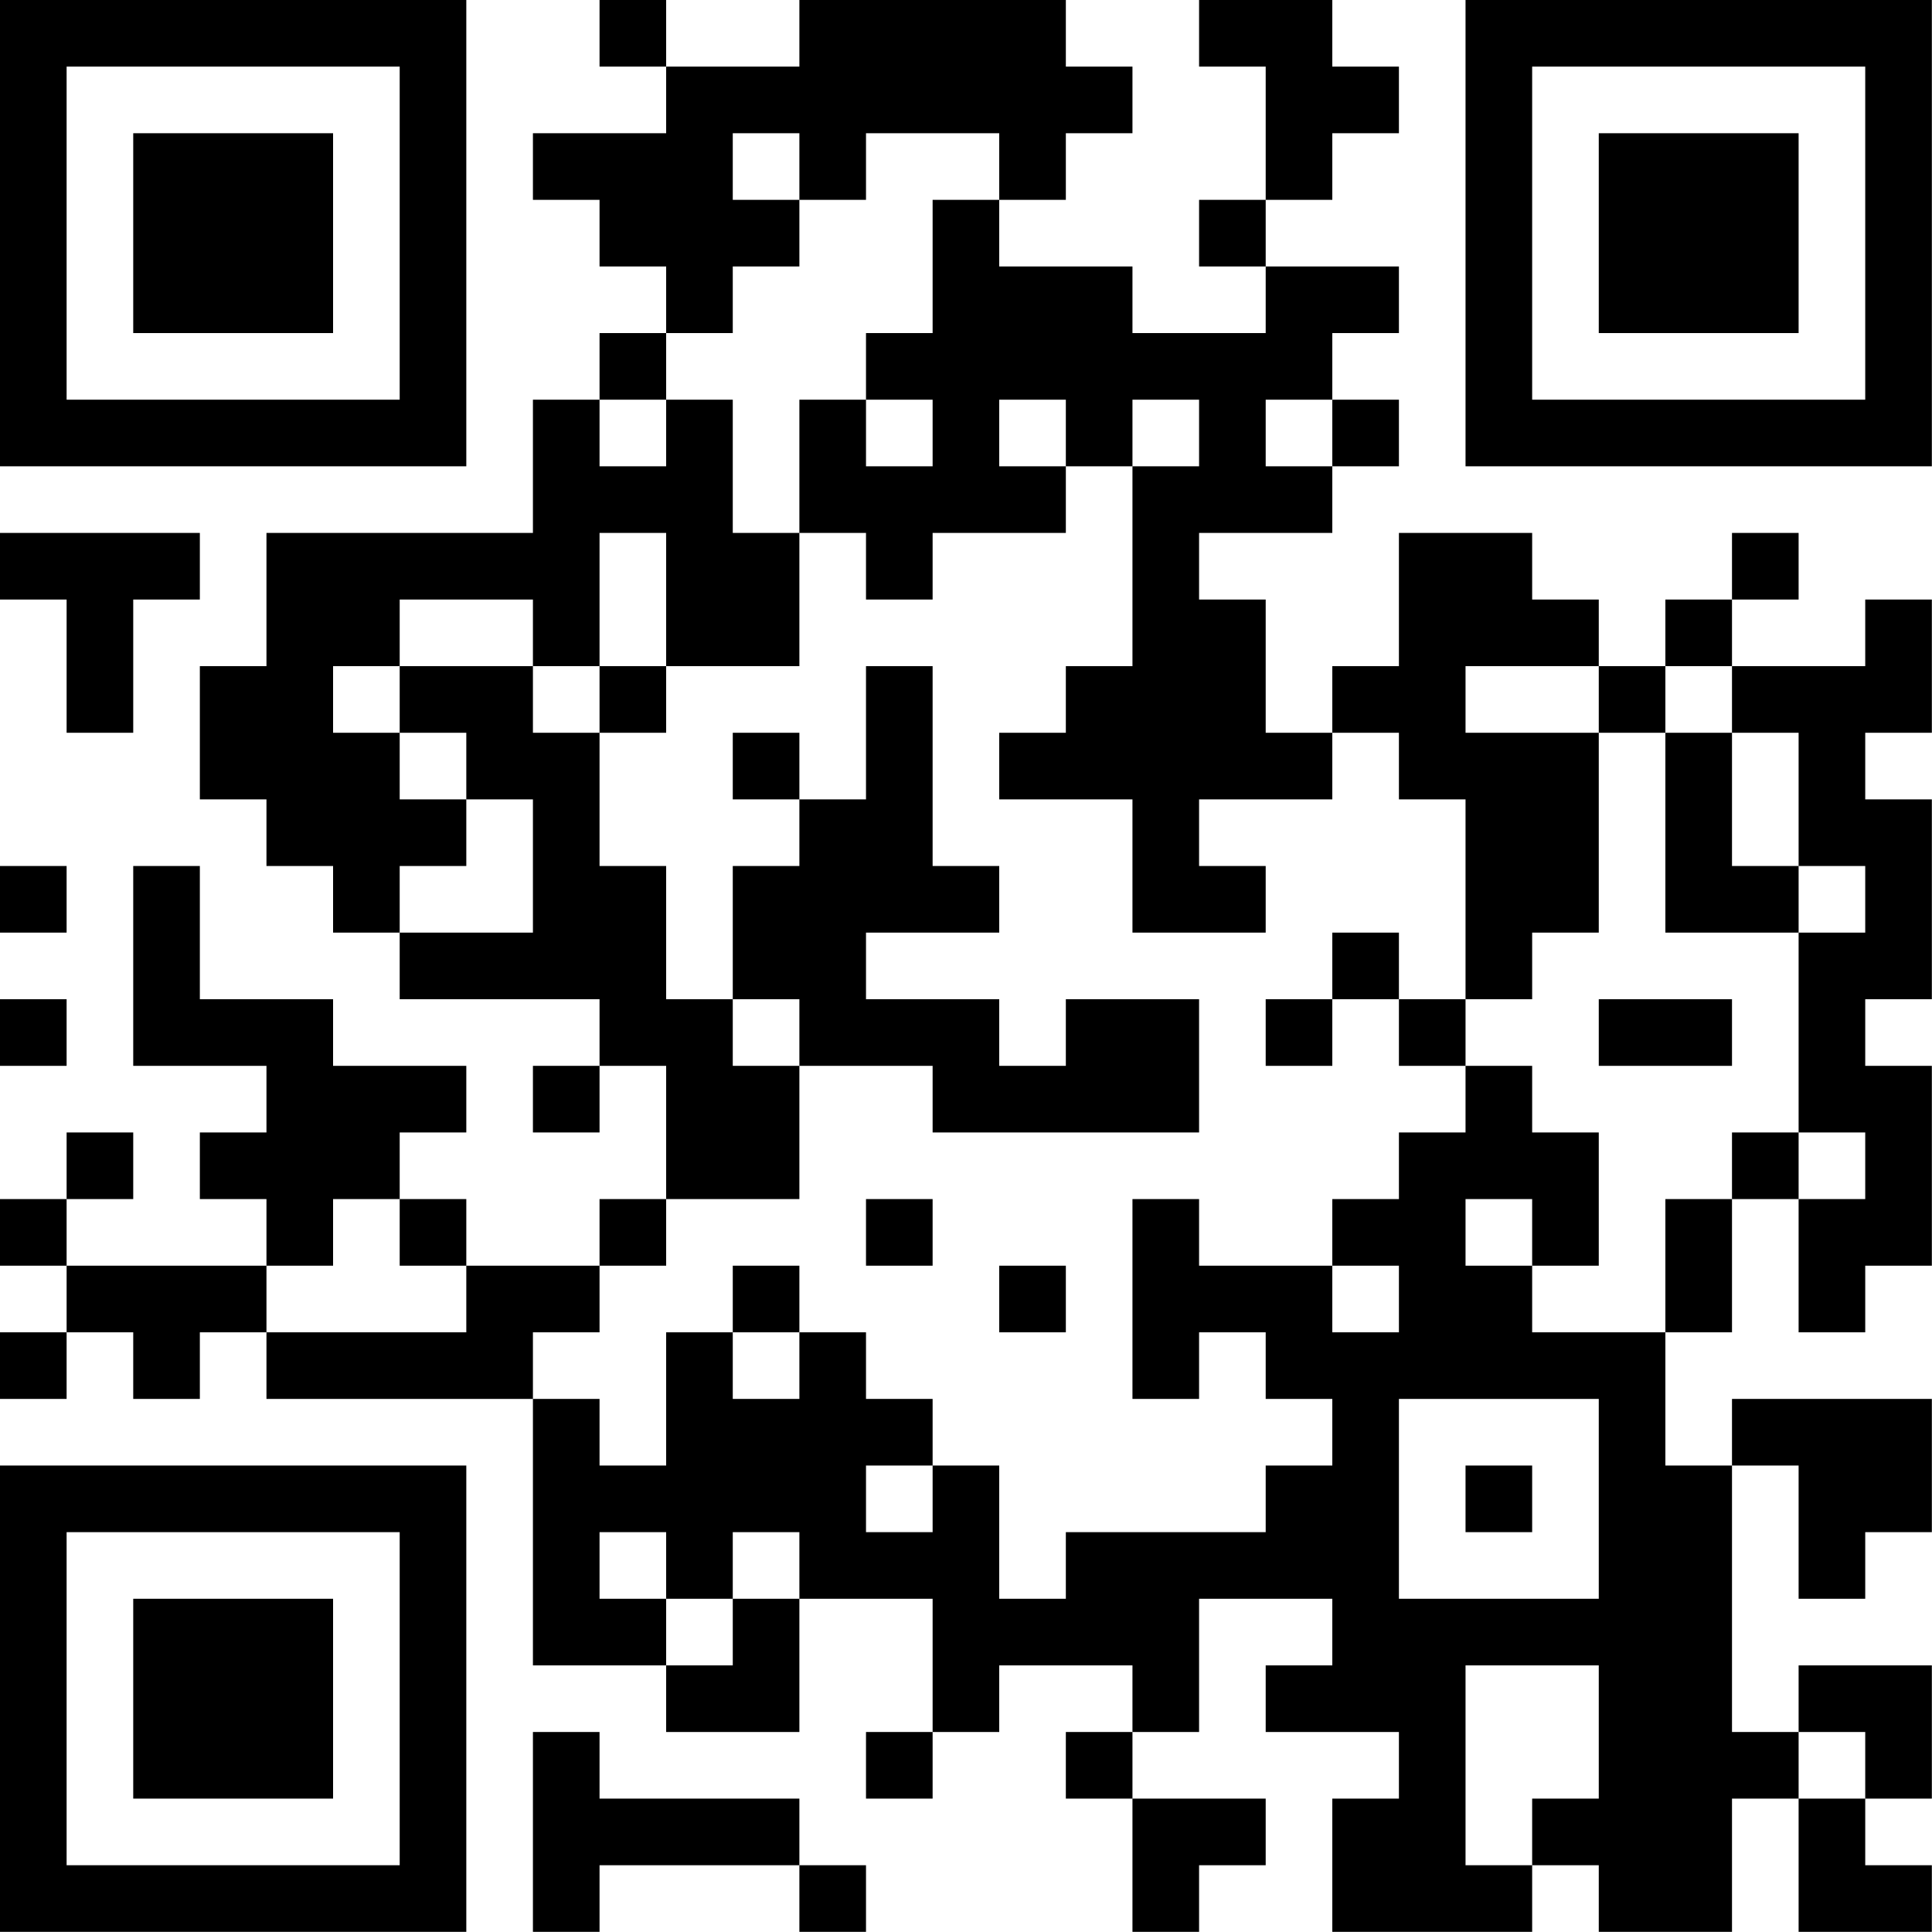
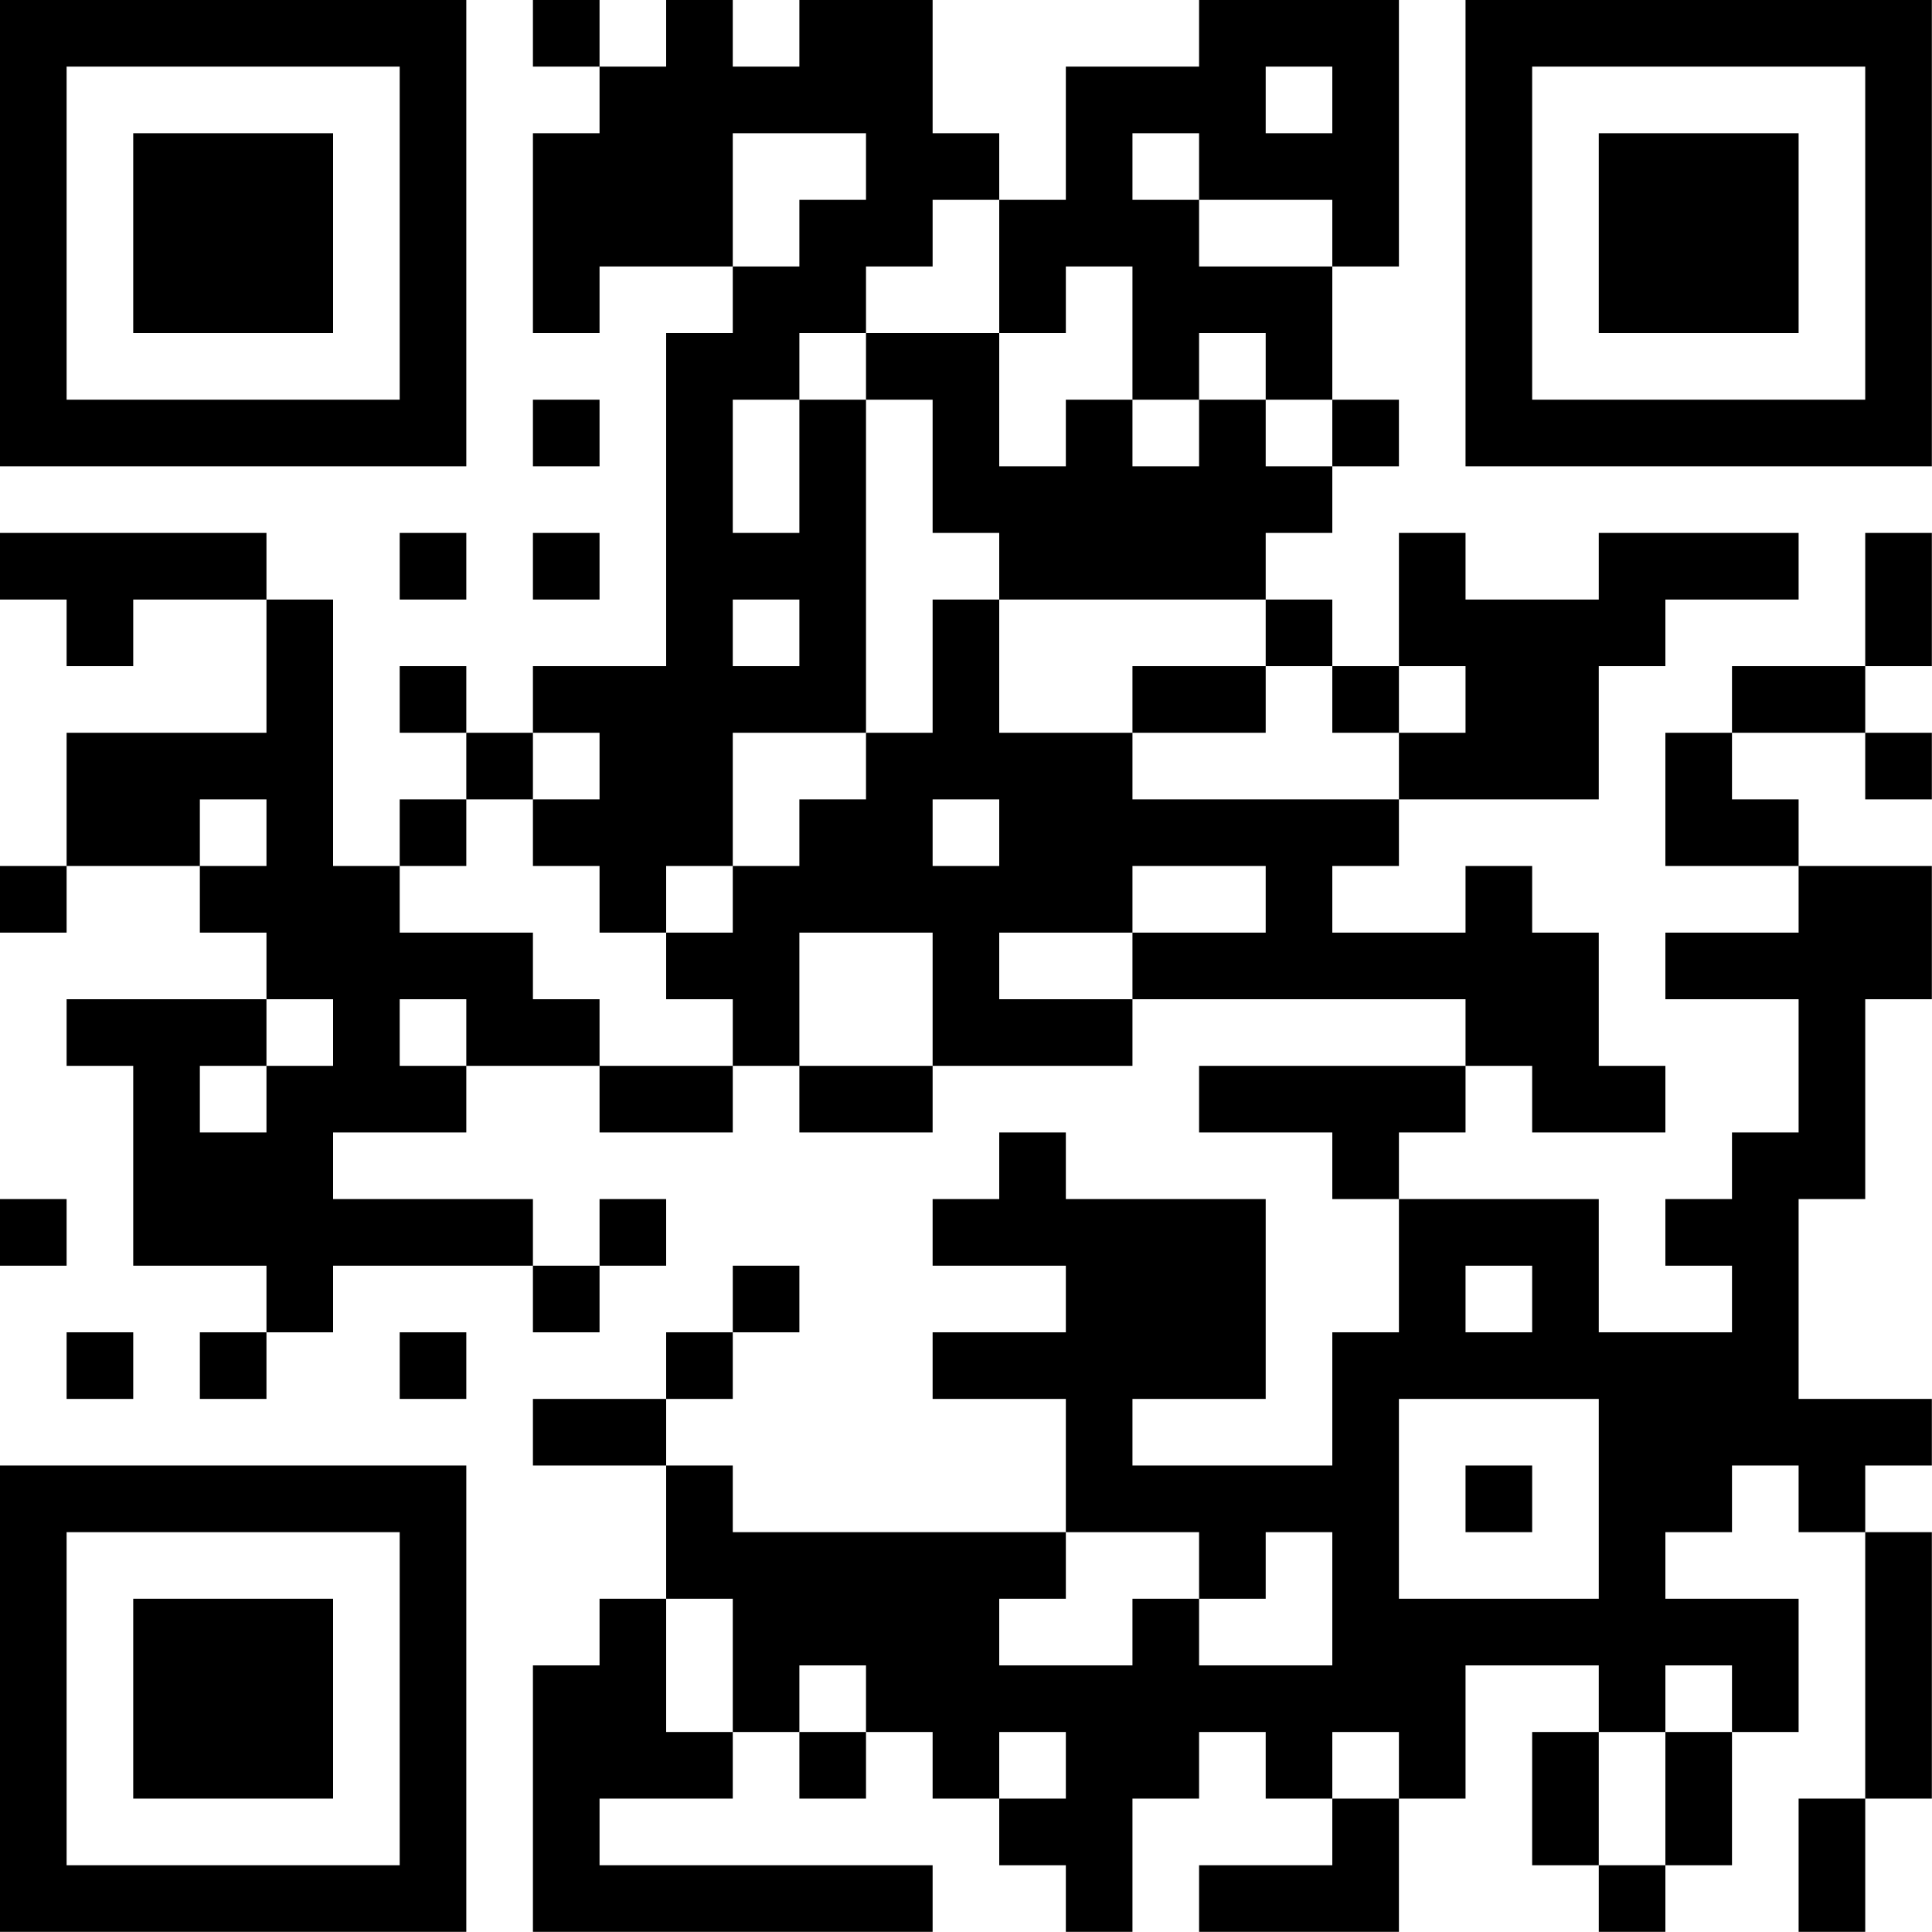
<svg xmlns="http://www.w3.org/2000/svg" version="1.1" width="100" height="100" viewBox="0 0 100 100">
  <rect x="0" y="0" width="100" height="100" fill="#ffffff" />
  <g transform="scale(3.448)">
    <g transform="translate(0,0)">
-       <path fill-rule="evenodd" d="M9 0L9 1L10 1L10 2L8 2L8 3L9 3L9 4L10 4L10 5L9 5L9 6L8 6L8 8L4 8L4 10L3 10L3 12L4 12L4 13L5 13L5 14L6 14L6 15L9 15L9 16L8 16L8 17L9 17L9 16L10 16L10 18L9 18L9 19L7 19L7 18L6 18L6 17L7 17L7 16L5 16L5 15L3 15L3 13L2 13L2 16L4 16L4 17L3 17L3 18L4 18L4 19L1 19L1 18L2 18L2 17L1 17L1 18L0 18L0 19L1 19L1 20L0 20L0 21L1 21L1 20L2 20L2 21L3 21L3 20L4 20L4 21L8 21L8 25L10 25L10 26L12 26L12 24L14 24L14 26L13 26L13 27L14 27L14 26L15 26L15 25L17 25L17 26L16 26L16 27L17 27L17 29L18 29L18 28L19 28L19 27L17 27L17 26L18 26L18 24L20 24L20 25L19 25L19 26L21 26L21 27L20 27L20 29L23 29L23 28L24 28L24 29L26 29L26 27L27 27L27 29L29 29L29 28L28 28L28 27L29 27L29 25L27 25L27 26L26 26L26 22L27 22L27 24L28 24L28 23L29 23L29 21L26 21L26 22L25 22L25 20L26 20L26 18L27 18L27 20L28 20L28 19L29 19L29 16L28 16L28 15L29 15L29 12L28 12L28 11L29 11L29 9L28 9L28 10L26 10L26 9L27 9L27 8L26 8L26 9L25 9L25 10L24 10L24 9L23 9L23 8L21 8L21 10L20 10L20 11L19 11L19 9L18 9L18 8L20 8L20 7L21 7L21 6L20 6L20 5L21 5L21 4L19 4L19 3L20 3L20 2L21 2L21 1L20 1L20 0L18 0L18 1L19 1L19 3L18 3L18 4L19 4L19 5L17 5L17 4L15 4L15 3L16 3L16 2L17 2L17 1L16 1L16 0L12 0L12 1L10 1L10 0ZM11 2L11 3L12 3L12 4L11 4L11 5L10 5L10 6L9 6L9 7L10 7L10 6L11 6L11 8L12 8L12 10L10 10L10 8L9 8L9 10L8 10L8 9L6 9L6 10L5 10L5 11L6 11L6 12L7 12L7 13L6 13L6 14L8 14L8 12L7 12L7 11L6 11L6 10L8 10L8 11L9 11L9 13L10 13L10 15L11 15L11 16L12 16L12 18L10 18L10 19L9 19L9 20L8 20L8 21L9 21L9 22L10 22L10 20L11 20L11 21L12 21L12 20L13 20L13 21L14 21L14 22L13 22L13 23L14 23L14 22L15 22L15 24L16 24L16 23L19 23L19 22L20 22L20 21L19 21L19 20L18 20L18 21L17 21L17 18L18 18L18 19L20 19L20 20L21 20L21 19L20 19L20 18L21 18L21 17L22 17L22 16L23 16L23 17L24 17L24 19L23 19L23 18L22 18L22 19L23 19L23 20L25 20L25 18L26 18L26 17L27 17L27 18L28 18L28 17L27 17L27 14L28 14L28 13L27 13L27 11L26 11L26 10L25 10L25 11L24 11L24 10L22 10L22 11L24 11L24 14L23 14L23 15L22 15L22 12L21 12L21 11L20 11L20 12L18 12L18 13L19 13L19 14L17 14L17 12L15 12L15 11L16 11L16 10L17 10L17 7L18 7L18 6L17 6L17 7L16 7L16 6L15 6L15 7L16 7L16 8L14 8L14 9L13 9L13 8L12 8L12 6L13 6L13 7L14 7L14 6L13 6L13 5L14 5L14 3L15 3L15 2L13 2L13 3L12 3L12 2ZM19 6L19 7L20 7L20 6ZM0 8L0 9L1 9L1 11L2 11L2 9L3 9L3 8ZM9 10L9 11L10 11L10 10ZM13 10L13 12L12 12L12 11L11 11L11 12L12 12L12 13L11 13L11 15L12 15L12 16L14 16L14 17L18 17L18 15L16 15L16 16L15 16L15 15L13 15L13 14L15 14L15 13L14 13L14 10ZM25 11L25 14L27 14L27 13L26 13L26 11ZM0 13L0 14L1 14L1 13ZM20 14L20 15L19 15L19 16L20 16L20 15L21 15L21 16L22 16L22 15L21 15L21 14ZM0 15L0 16L1 16L1 15ZM24 15L24 16L26 16L26 15ZM5 18L5 19L4 19L4 20L7 20L7 19L6 19L6 18ZM13 18L13 19L14 19L14 18ZM11 19L11 20L12 20L12 19ZM15 19L15 20L16 20L16 19ZM21 21L21 24L24 24L24 21ZM22 22L22 23L23 23L23 22ZM9 23L9 24L10 24L10 25L11 25L11 24L12 24L12 23L11 23L11 24L10 24L10 23ZM22 25L22 28L23 28L23 27L24 27L24 25ZM8 26L8 29L9 29L9 28L12 28L12 29L13 29L13 28L12 28L12 27L9 27L9 26ZM27 26L27 27L28 27L28 26ZM0 0L0 7L7 7L7 0ZM1 1L1 6L6 6L6 1ZM2 2L2 5L5 5L5 2ZM22 0L22 7L29 7L29 0ZM23 1L23 6L28 6L28 1ZM24 2L24 5L27 5L27 2ZM0 22L0 29L7 29L7 22ZM1 23L1 28L6 28L6 23ZM2 24L2 27L5 27L5 24Z" fill="#000000" />
+       <path fill-rule="evenodd" d="M8 0L8 1L9 1L9 2L8 2L8 5L9 5L9 4L11 4L11 5L10 5L10 10L8 10L8 11L7 11L7 10L6 10L6 11L7 11L7 12L6 12L6 13L5 13L5 9L4 9L4 8L0 8L0 9L1 9L1 10L2 10L2 9L4 9L4 11L1 11L1 13L0 13L0 14L1 14L1 13L3 13L3 14L4 14L4 15L1 15L1 16L2 16L2 19L4 19L4 20L3 20L3 21L4 21L4 20L5 20L5 19L8 19L8 20L9 20L9 19L10 19L10 18L9 18L9 19L8 19L8 18L5 18L5 17L7 17L7 16L9 16L9 17L11 17L11 16L12 16L12 17L14 17L14 16L17 16L17 15L22 15L22 16L18 16L18 17L20 17L20 18L21 18L21 20L20 20L20 22L17 22L17 21L19 21L19 18L16 18L16 17L15 17L15 18L14 18L14 19L16 19L16 20L14 20L14 21L16 21L16 23L11 23L11 22L10 22L10 21L11 21L11 20L12 20L12 19L11 19L11 20L10 20L10 21L8 21L8 22L10 22L10 24L9 24L9 25L8 25L8 29L14 29L14 28L9 28L9 27L11 27L11 26L12 26L12 27L13 27L13 26L14 26L14 27L15 27L15 28L16 28L16 29L17 29L17 27L18 27L18 26L19 26L19 27L20 27L20 28L18 28L18 29L21 29L21 27L22 27L22 25L24 25L24 26L23 26L23 28L24 28L24 29L25 29L25 28L26 28L26 26L27 26L27 24L25 24L25 23L26 23L26 22L27 22L27 23L28 23L28 27L27 27L27 29L28 29L28 27L29 27L29 23L28 23L28 22L29 22L29 21L27 21L27 18L28 18L28 15L29 15L29 13L27 13L27 12L26 12L26 11L28 11L28 12L29 12L29 11L28 11L28 10L29 10L29 8L28 8L28 10L26 10L26 11L25 11L25 13L27 13L27 14L25 14L25 15L27 15L27 17L26 17L26 18L25 18L25 19L26 19L26 20L24 20L24 18L21 18L21 17L22 17L22 16L23 16L23 17L25 17L25 16L24 16L24 14L23 14L23 13L22 13L22 14L20 14L20 13L21 13L21 12L24 12L24 10L25 10L25 9L27 9L27 8L24 8L24 9L22 9L22 8L21 8L21 10L20 10L20 9L19 9L19 8L20 8L20 7L21 7L21 6L20 6L20 4L21 4L21 0L18 0L18 1L16 1L16 3L15 3L15 2L14 2L14 0L12 0L12 1L11 1L11 0L10 0L10 1L9 1L9 0ZM19 1L19 2L20 2L20 1ZM11 2L11 4L12 4L12 3L13 3L13 2ZM17 2L17 3L18 3L18 4L20 4L20 3L18 3L18 2ZM14 3L14 4L13 4L13 5L12 5L12 6L11 6L11 8L12 8L12 6L13 6L13 11L11 11L11 13L10 13L10 14L9 14L9 13L8 13L8 12L9 12L9 11L8 11L8 12L7 12L7 13L6 13L6 14L8 14L8 15L9 15L9 16L11 16L11 15L10 15L10 14L11 14L11 13L12 13L12 12L13 12L13 11L14 11L14 9L15 9L15 11L17 11L17 12L21 12L21 11L22 11L22 10L21 10L21 11L20 11L20 10L19 10L19 9L15 9L15 8L14 8L14 6L13 6L13 5L15 5L15 7L16 7L16 6L17 6L17 7L18 7L18 6L19 6L19 7L20 7L20 6L19 6L19 5L18 5L18 6L17 6L17 4L16 4L16 5L15 5L15 3ZM8 6L8 7L9 7L9 6ZM6 8L6 9L7 9L7 8ZM8 8L8 9L9 9L9 8ZM11 9L11 10L12 10L12 9ZM17 10L17 11L19 11L19 10ZM3 12L3 13L4 13L4 12ZM14 12L14 13L15 13L15 12ZM17 13L17 14L15 14L15 15L17 15L17 14L19 14L19 13ZM12 14L12 16L14 16L14 14ZM4 15L4 16L3 16L3 17L4 17L4 16L5 16L5 15ZM6 15L6 16L7 16L7 15ZM0 18L0 19L1 19L1 18ZM22 19L22 20L23 20L23 19ZM1 20L1 21L2 21L2 20ZM6 20L6 21L7 21L7 20ZM21 21L21 24L24 24L24 21ZM22 22L22 23L23 23L23 22ZM16 23L16 24L15 24L15 25L17 25L17 24L18 24L18 25L20 25L20 23L19 23L19 24L18 24L18 23ZM10 24L10 26L11 26L11 24ZM12 25L12 26L13 26L13 25ZM25 25L25 26L24 26L24 28L25 28L25 26L26 26L26 25ZM15 26L15 27L16 27L16 26ZM20 26L20 27L21 27L21 26ZM0 0L0 7L7 7L7 0ZM1 1L1 6L6 6L6 1ZM2 2L2 5L5 5L5 2ZM22 0L22 7L29 7L29 0ZM23 1L23 6L28 6L28 1ZM24 2L24 5L27 5L27 2ZM0 22L0 29L7 29L7 22ZM1 23L1 28L6 28L6 23ZM2 24L2 27L5 27L5 24Z" fill="#000000" />
    </g>
  </g>
</svg>
